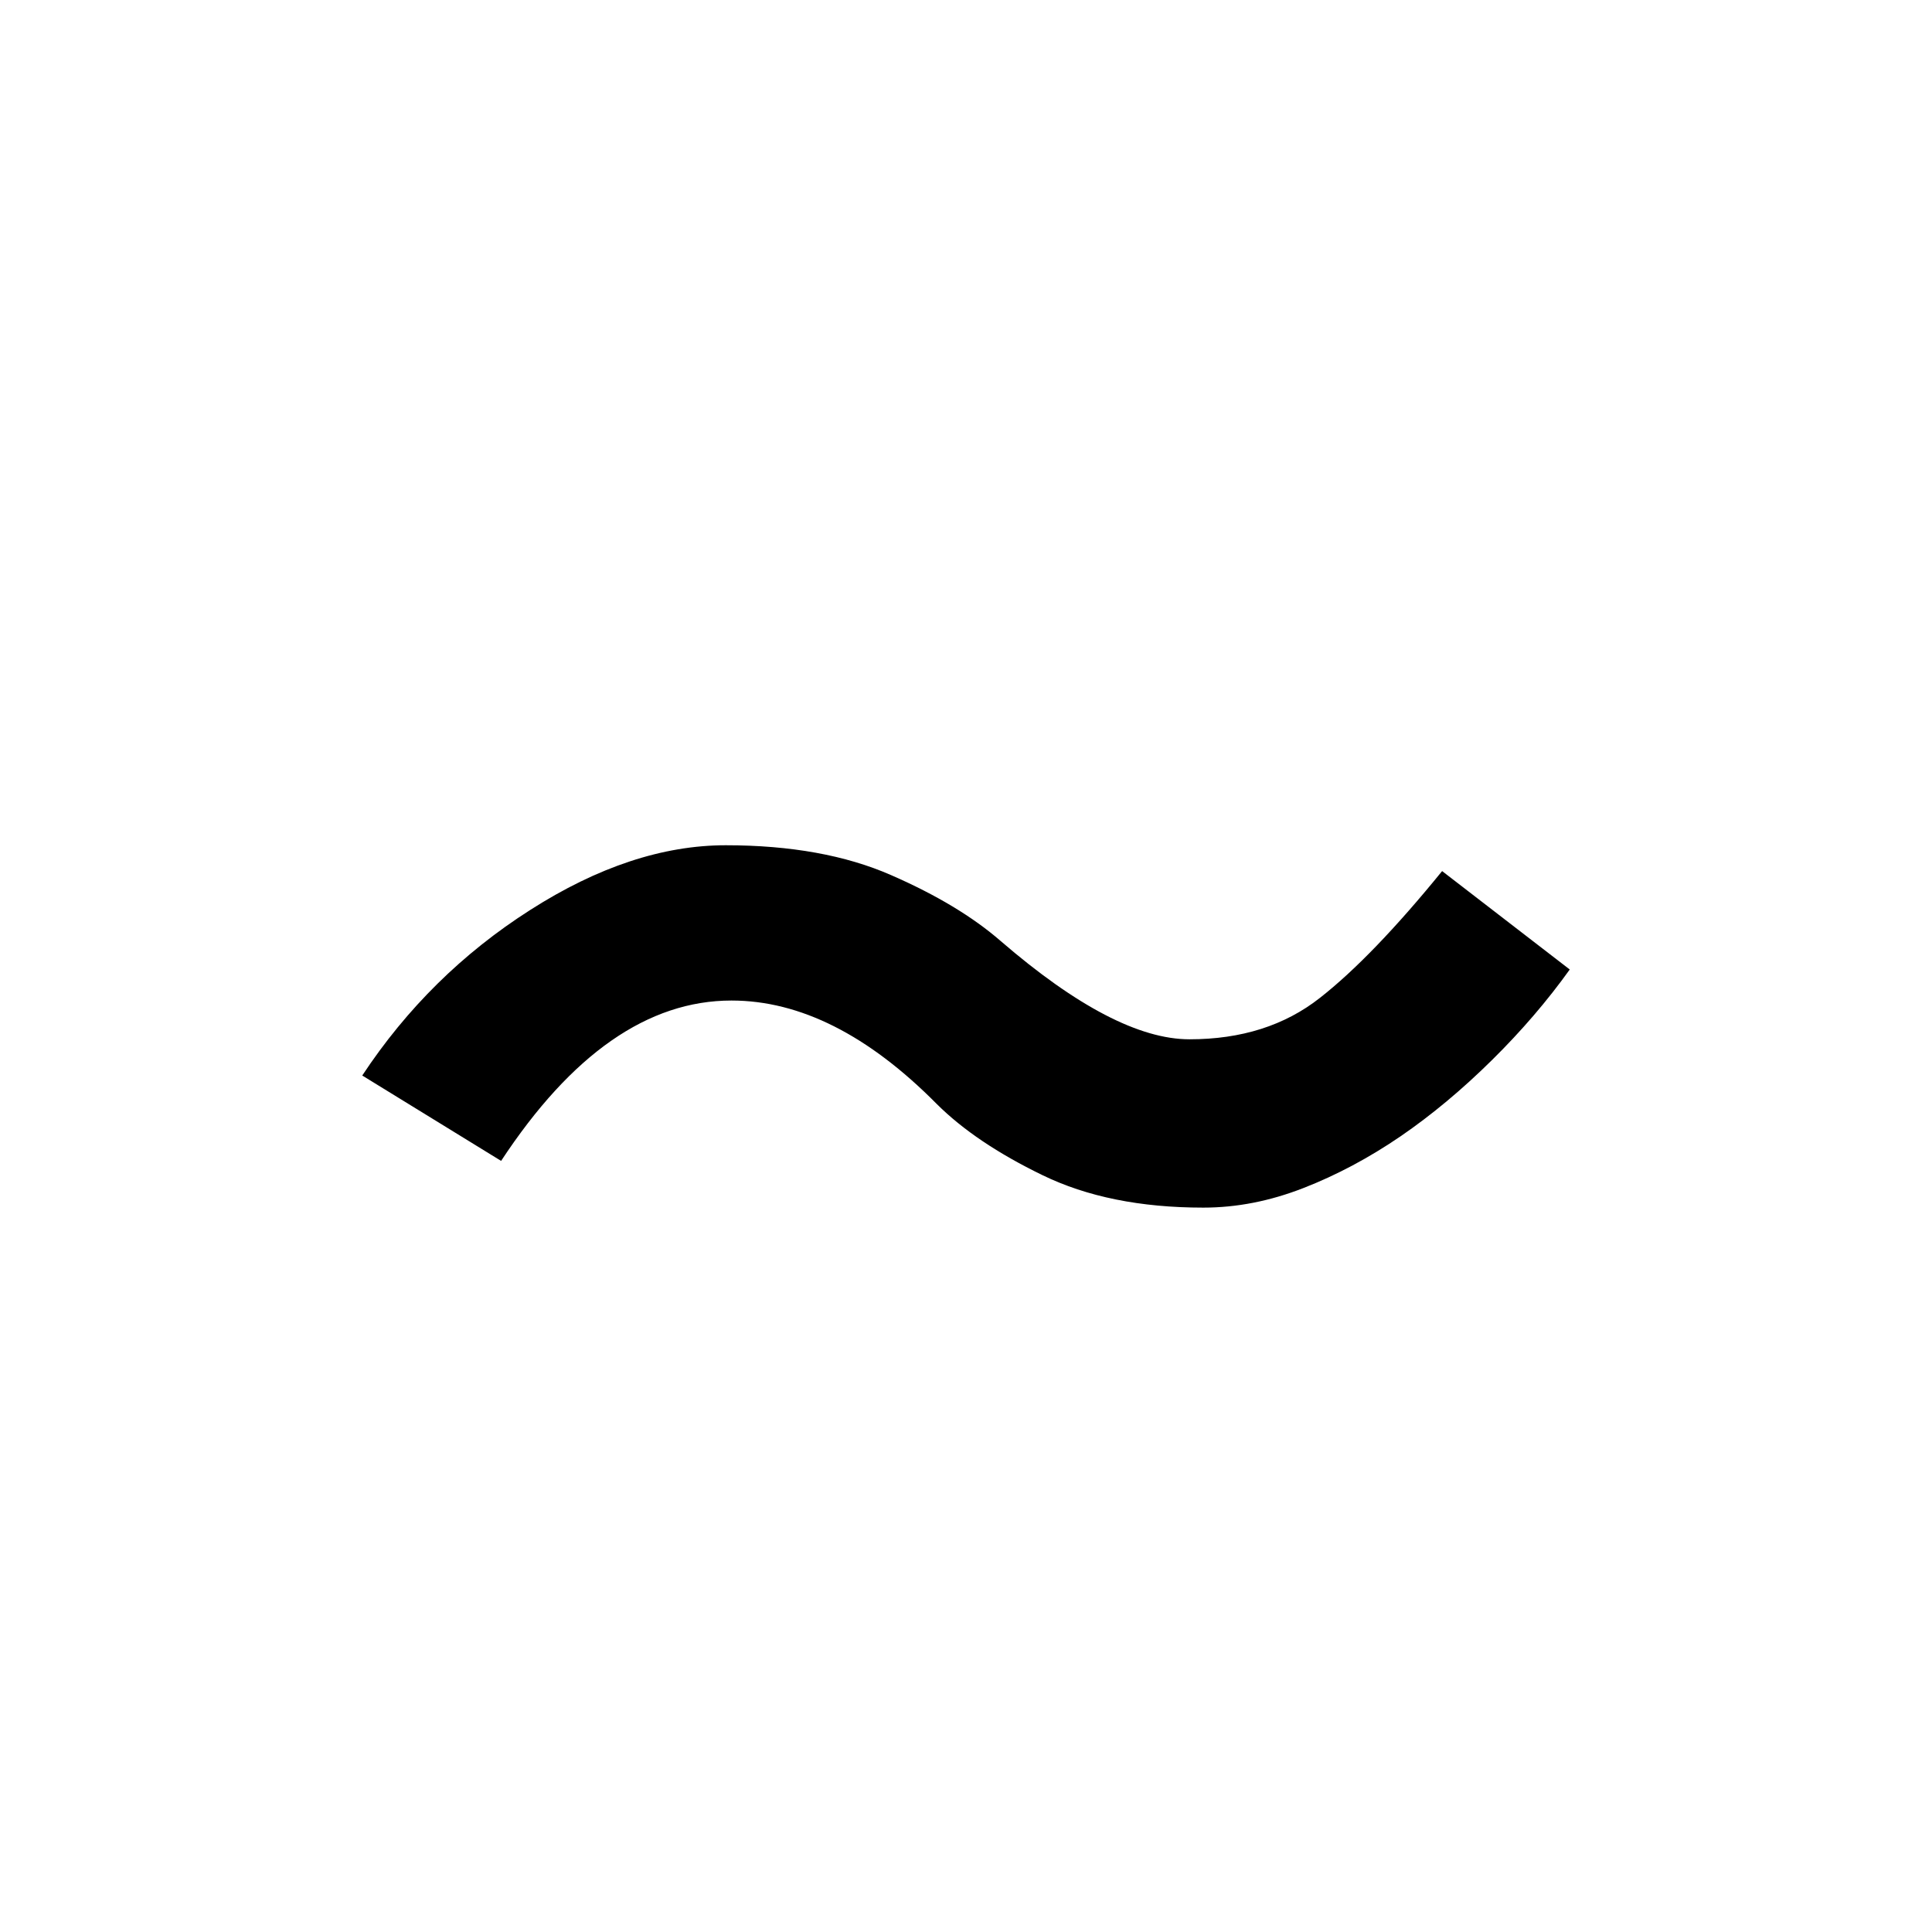
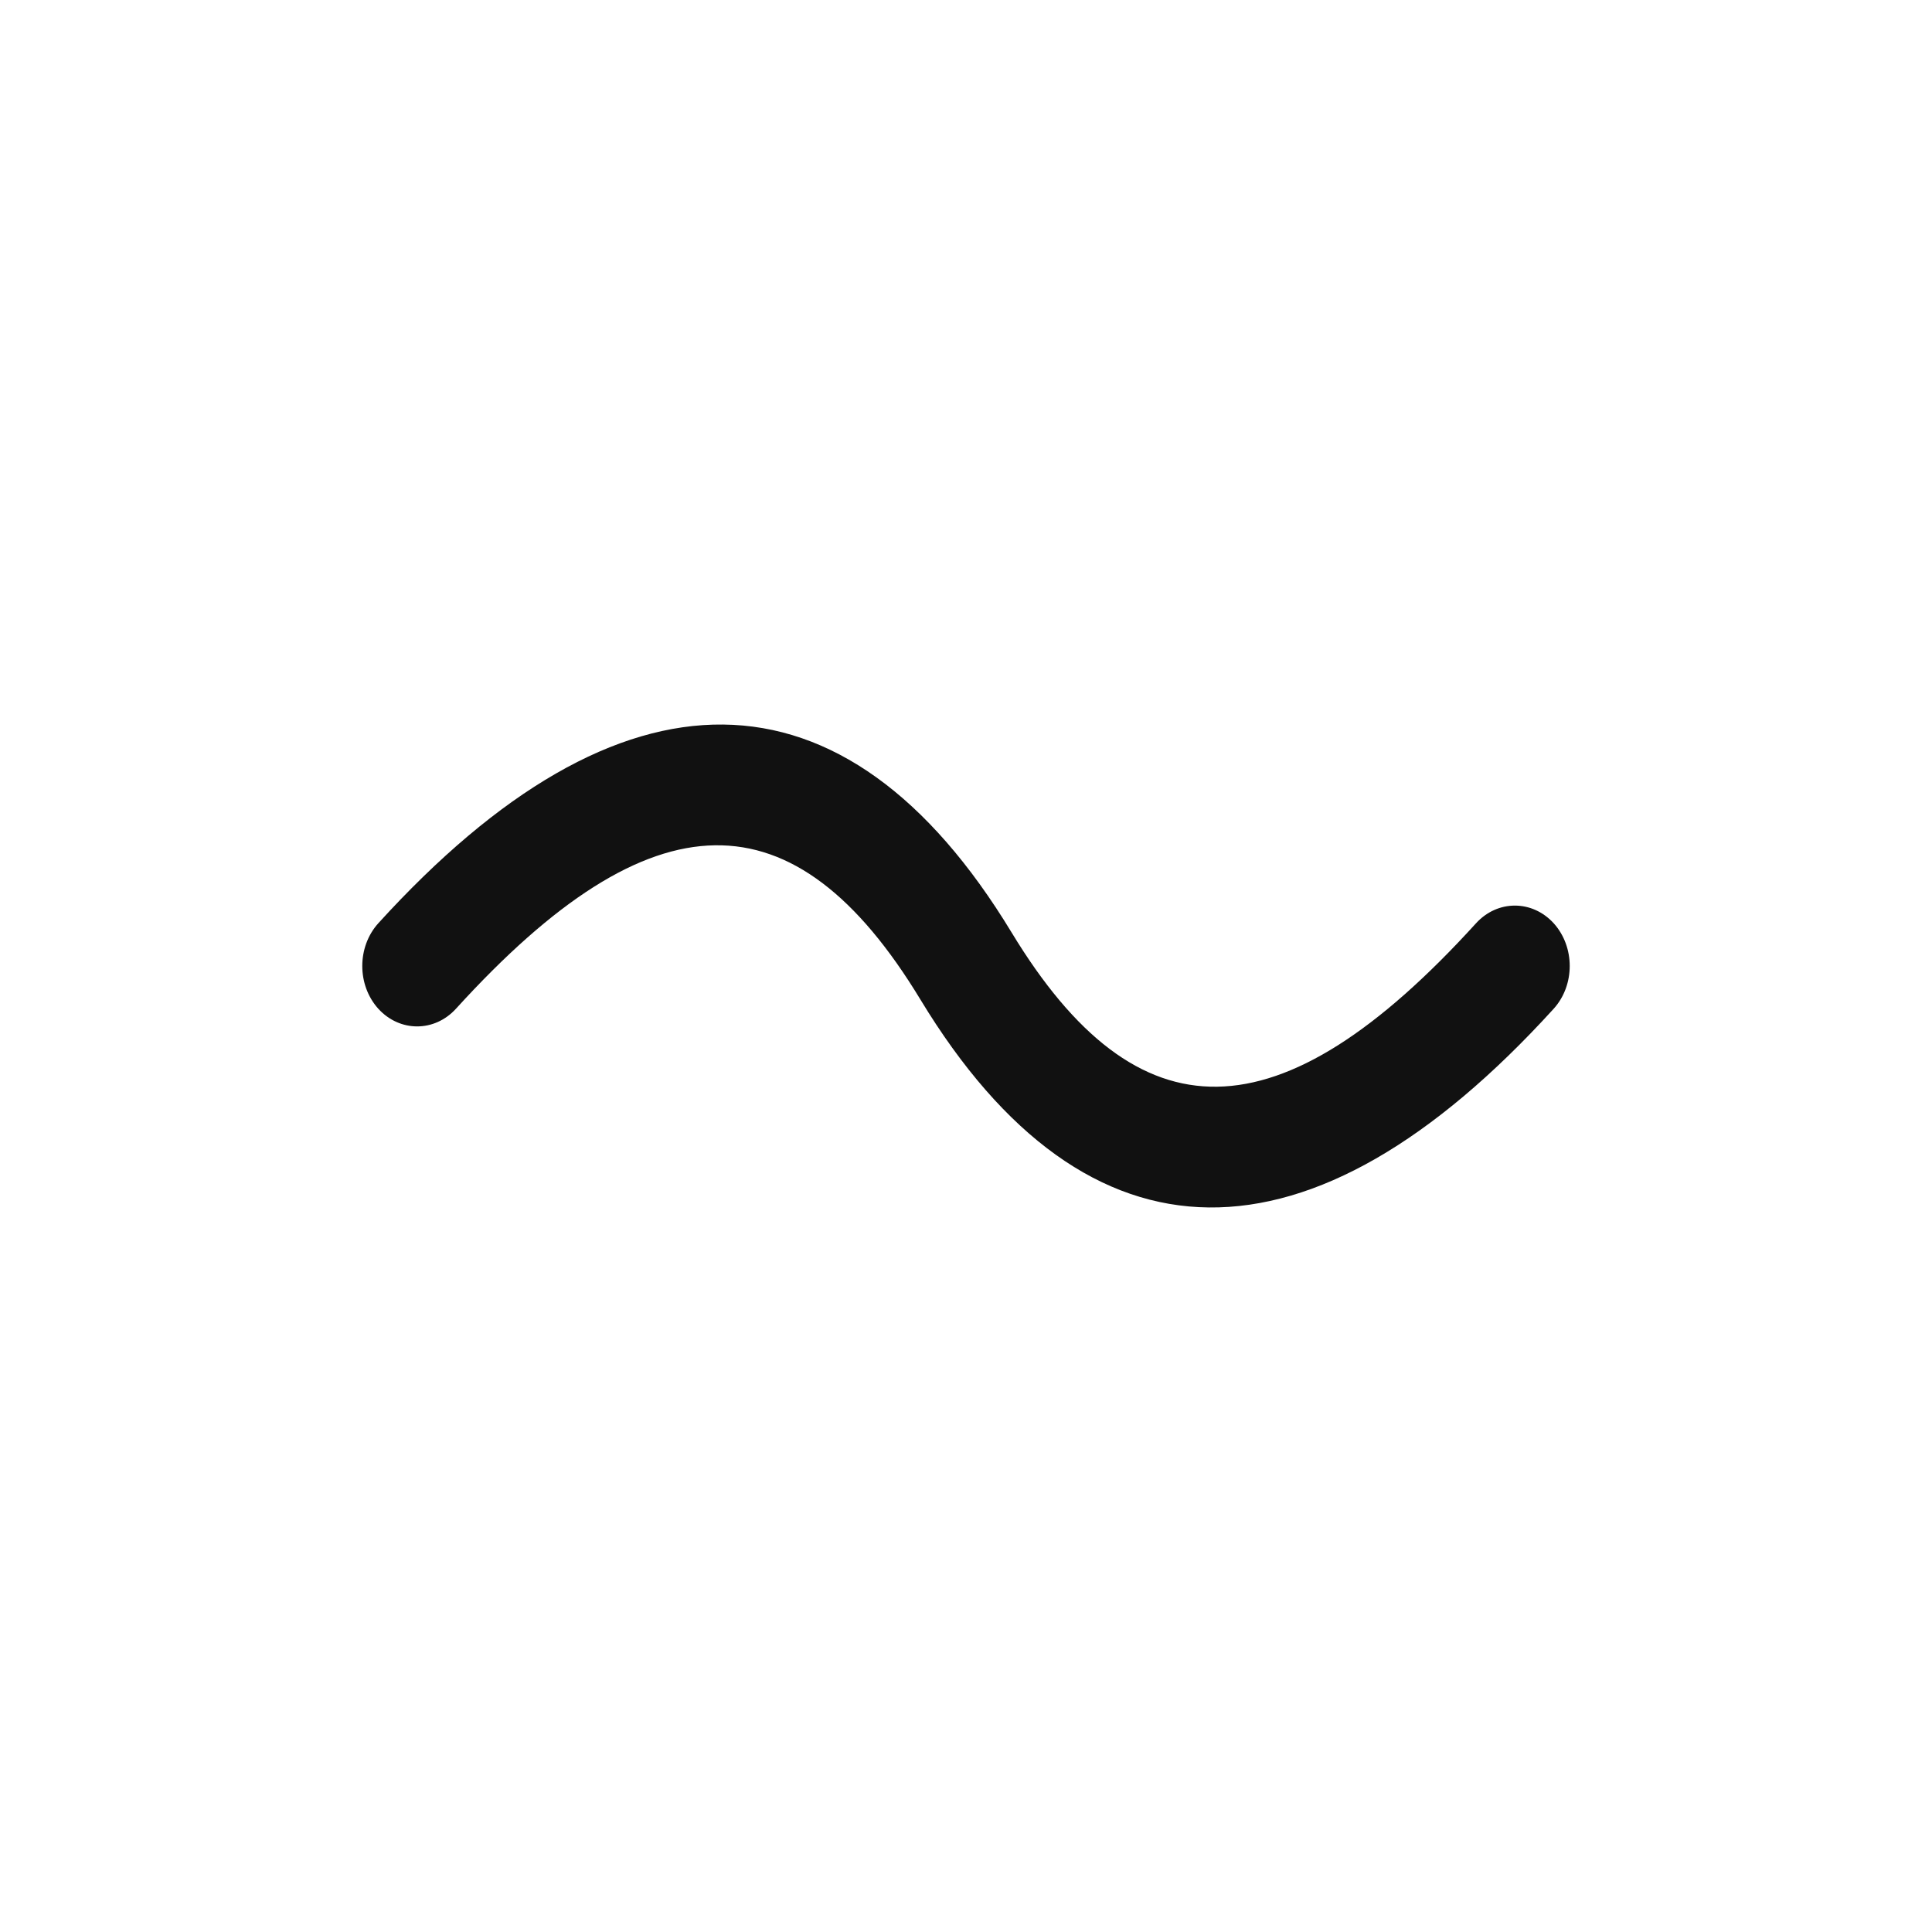
<svg xmlns="http://www.w3.org/2000/svg" viewBox="0 0 16 16">
  <g>
-     <path d="M4.391,7.536 C3.831,7.893 3.368,8.35 3,8.907 L4.15,9.614 C4.732,8.729 5.367,8.286 6.058,8.286 C6.625,8.286 7.192,8.571 7.758,9.143 C7.973,9.357 8.264,9.553 8.633,9.732 C9.001,9.911 9.444,10.001 9.965,10.001 C10.242,10.001 10.517,9.947 10.794,9.839 C11.069,9.732 11.337,9.589 11.598,9.411 C11.859,9.232 12.111,9.021 12.357,8.778 C12.602,8.536 12.816,8.286 13,8.029 L11.943,7.214 C11.559,7.686 11.222,8.036 10.931,8.264 C10.64,8.493 10.28,8.607 9.851,8.607 C9.437,8.607 8.915,8.335 8.287,7.793 C8.057,7.593 7.755,7.411 7.379,7.247 C7.005,7.083 6.548,7 6.011,7 C5.491,7 4.951,7.178 4.391,7.536 Z" />
+     <path fill="#111" d="M3.776,8.354 C5.405,6.562 6.582,6.562 7.622,8.277 C9.006,10.561 10.86,10.561 12.867,8.354 C13.044,8.158 13.044,7.842 12.867,7.646 C12.689,7.451 12.402,7.451 12.224,7.646 C10.595,9.438 9.418,9.438 8.378,7.723 C6.994,5.439 5.14,5.439 3.133,7.646 C2.956,7.842 2.956,8.158 3.133,8.354 C3.311,8.549 3.598,8.549 3.776,8.354 Z" />
  </g>
</svg>
